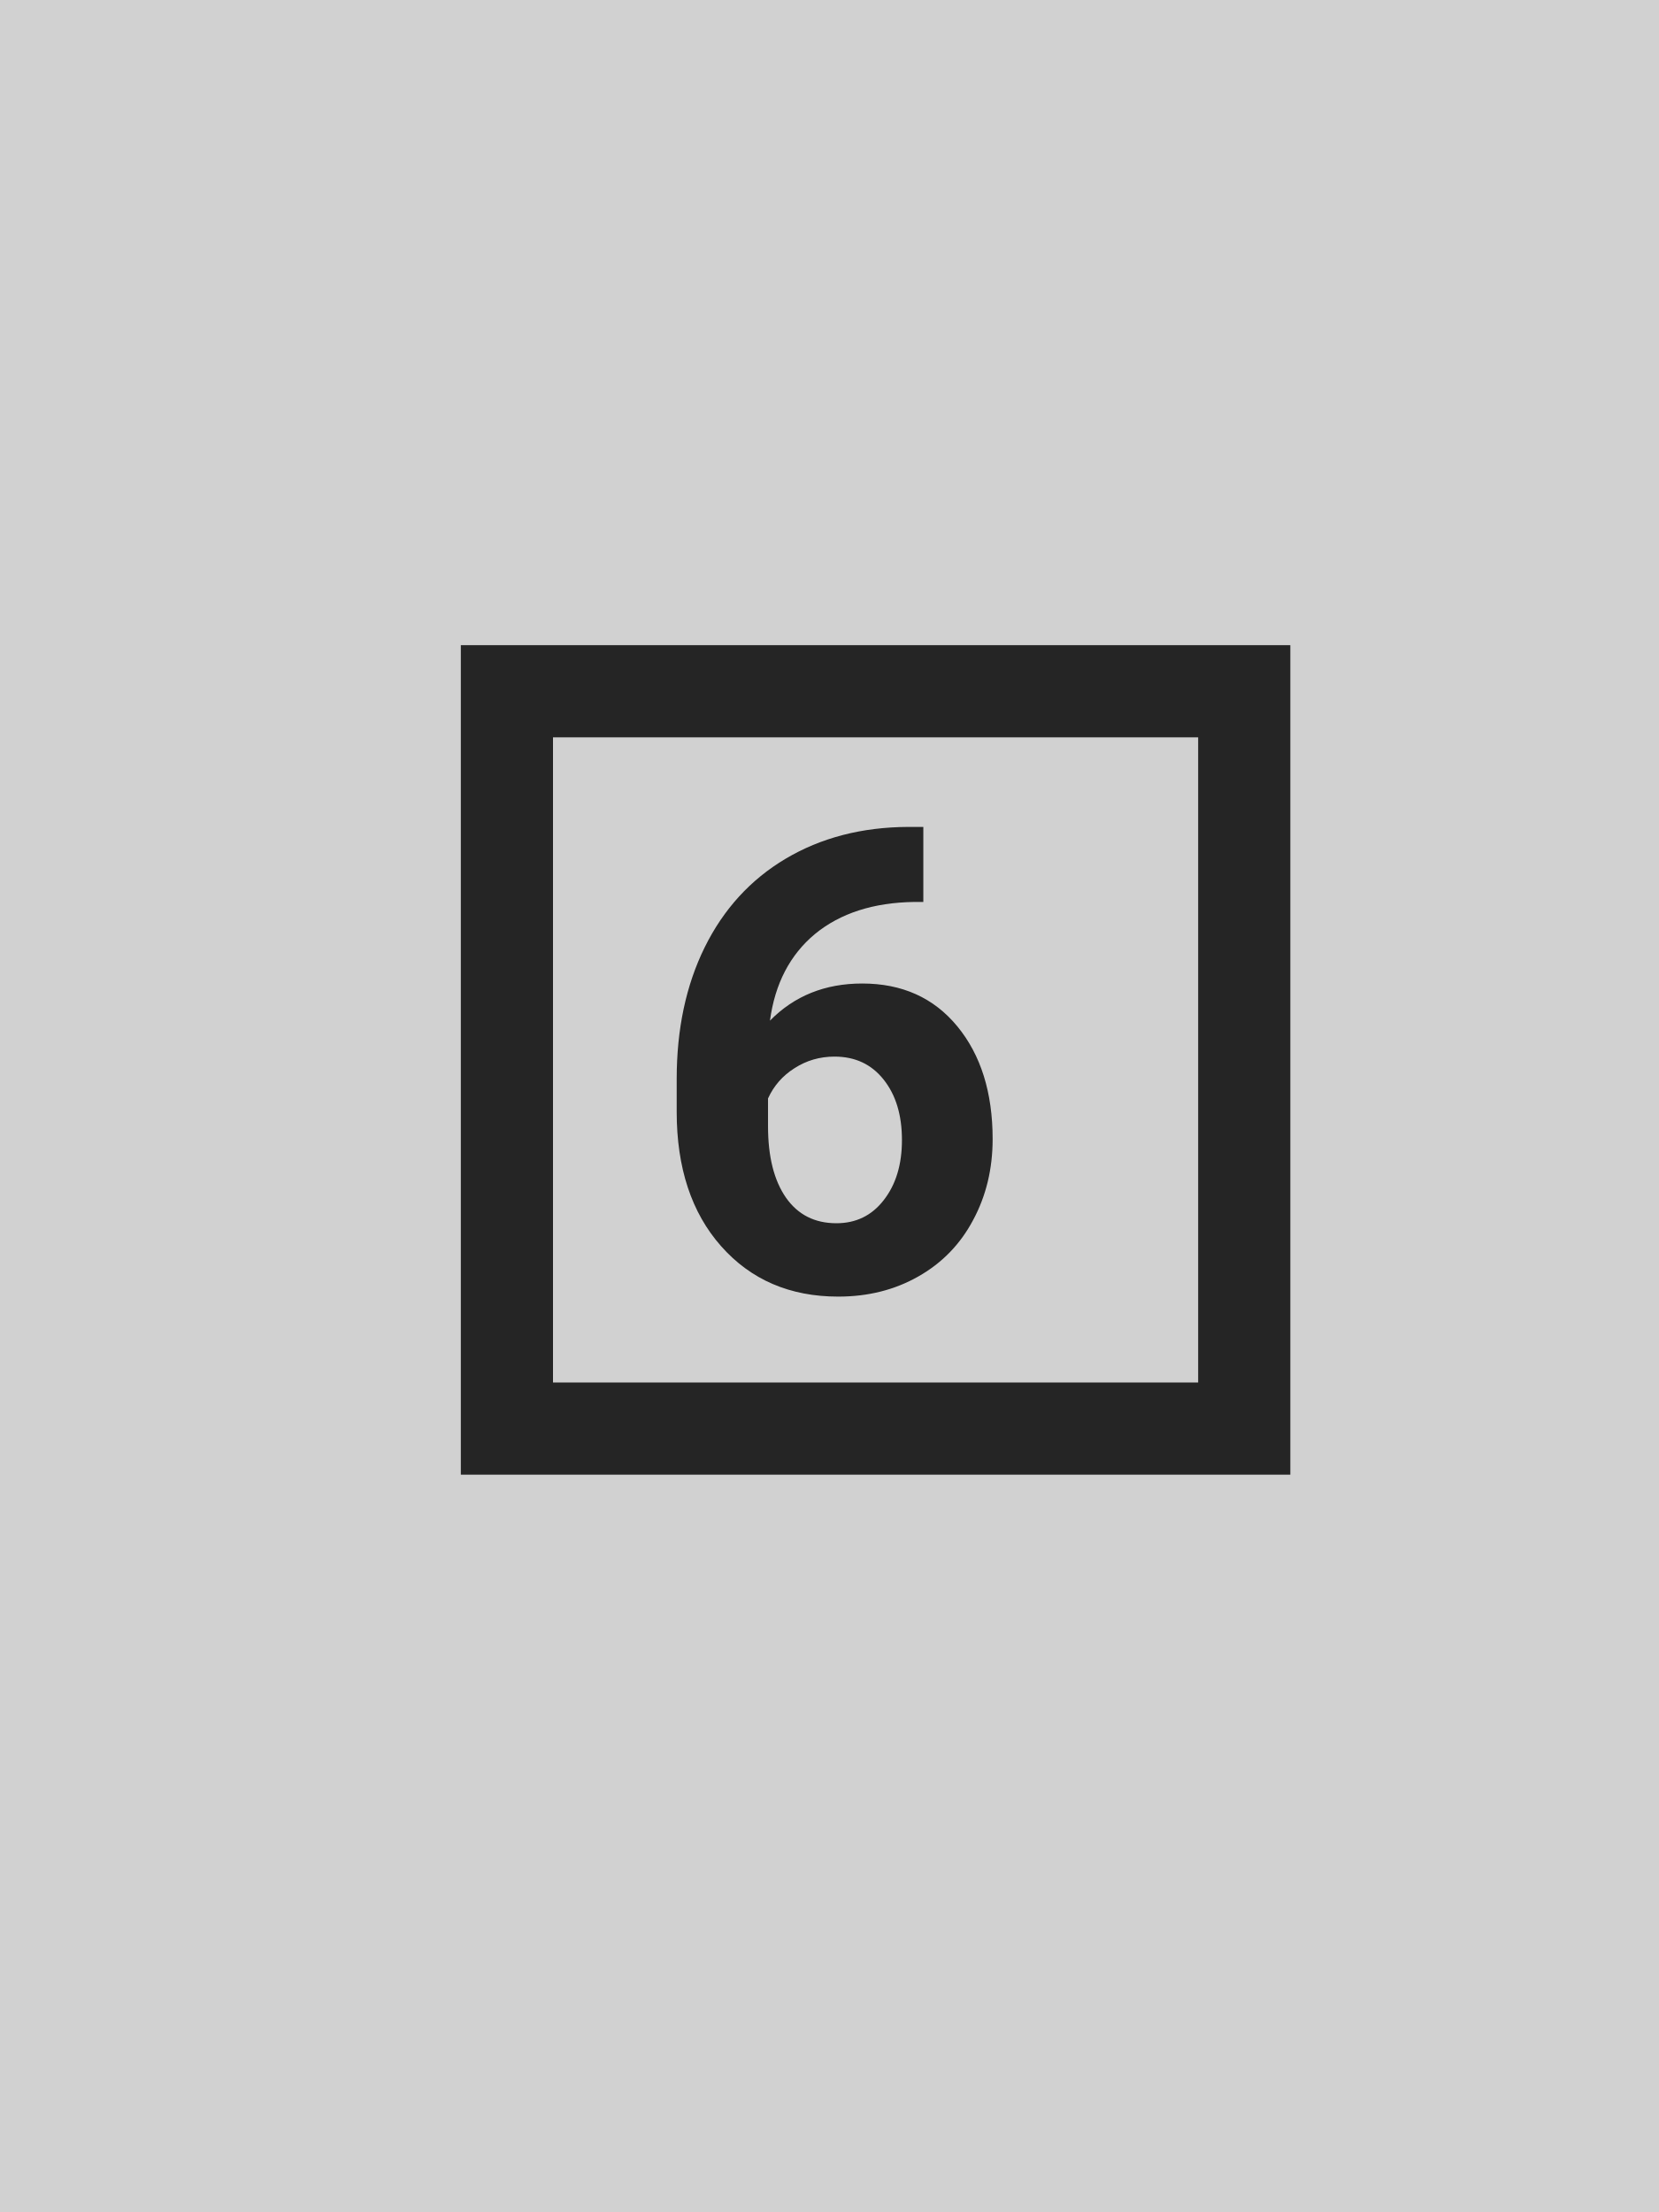
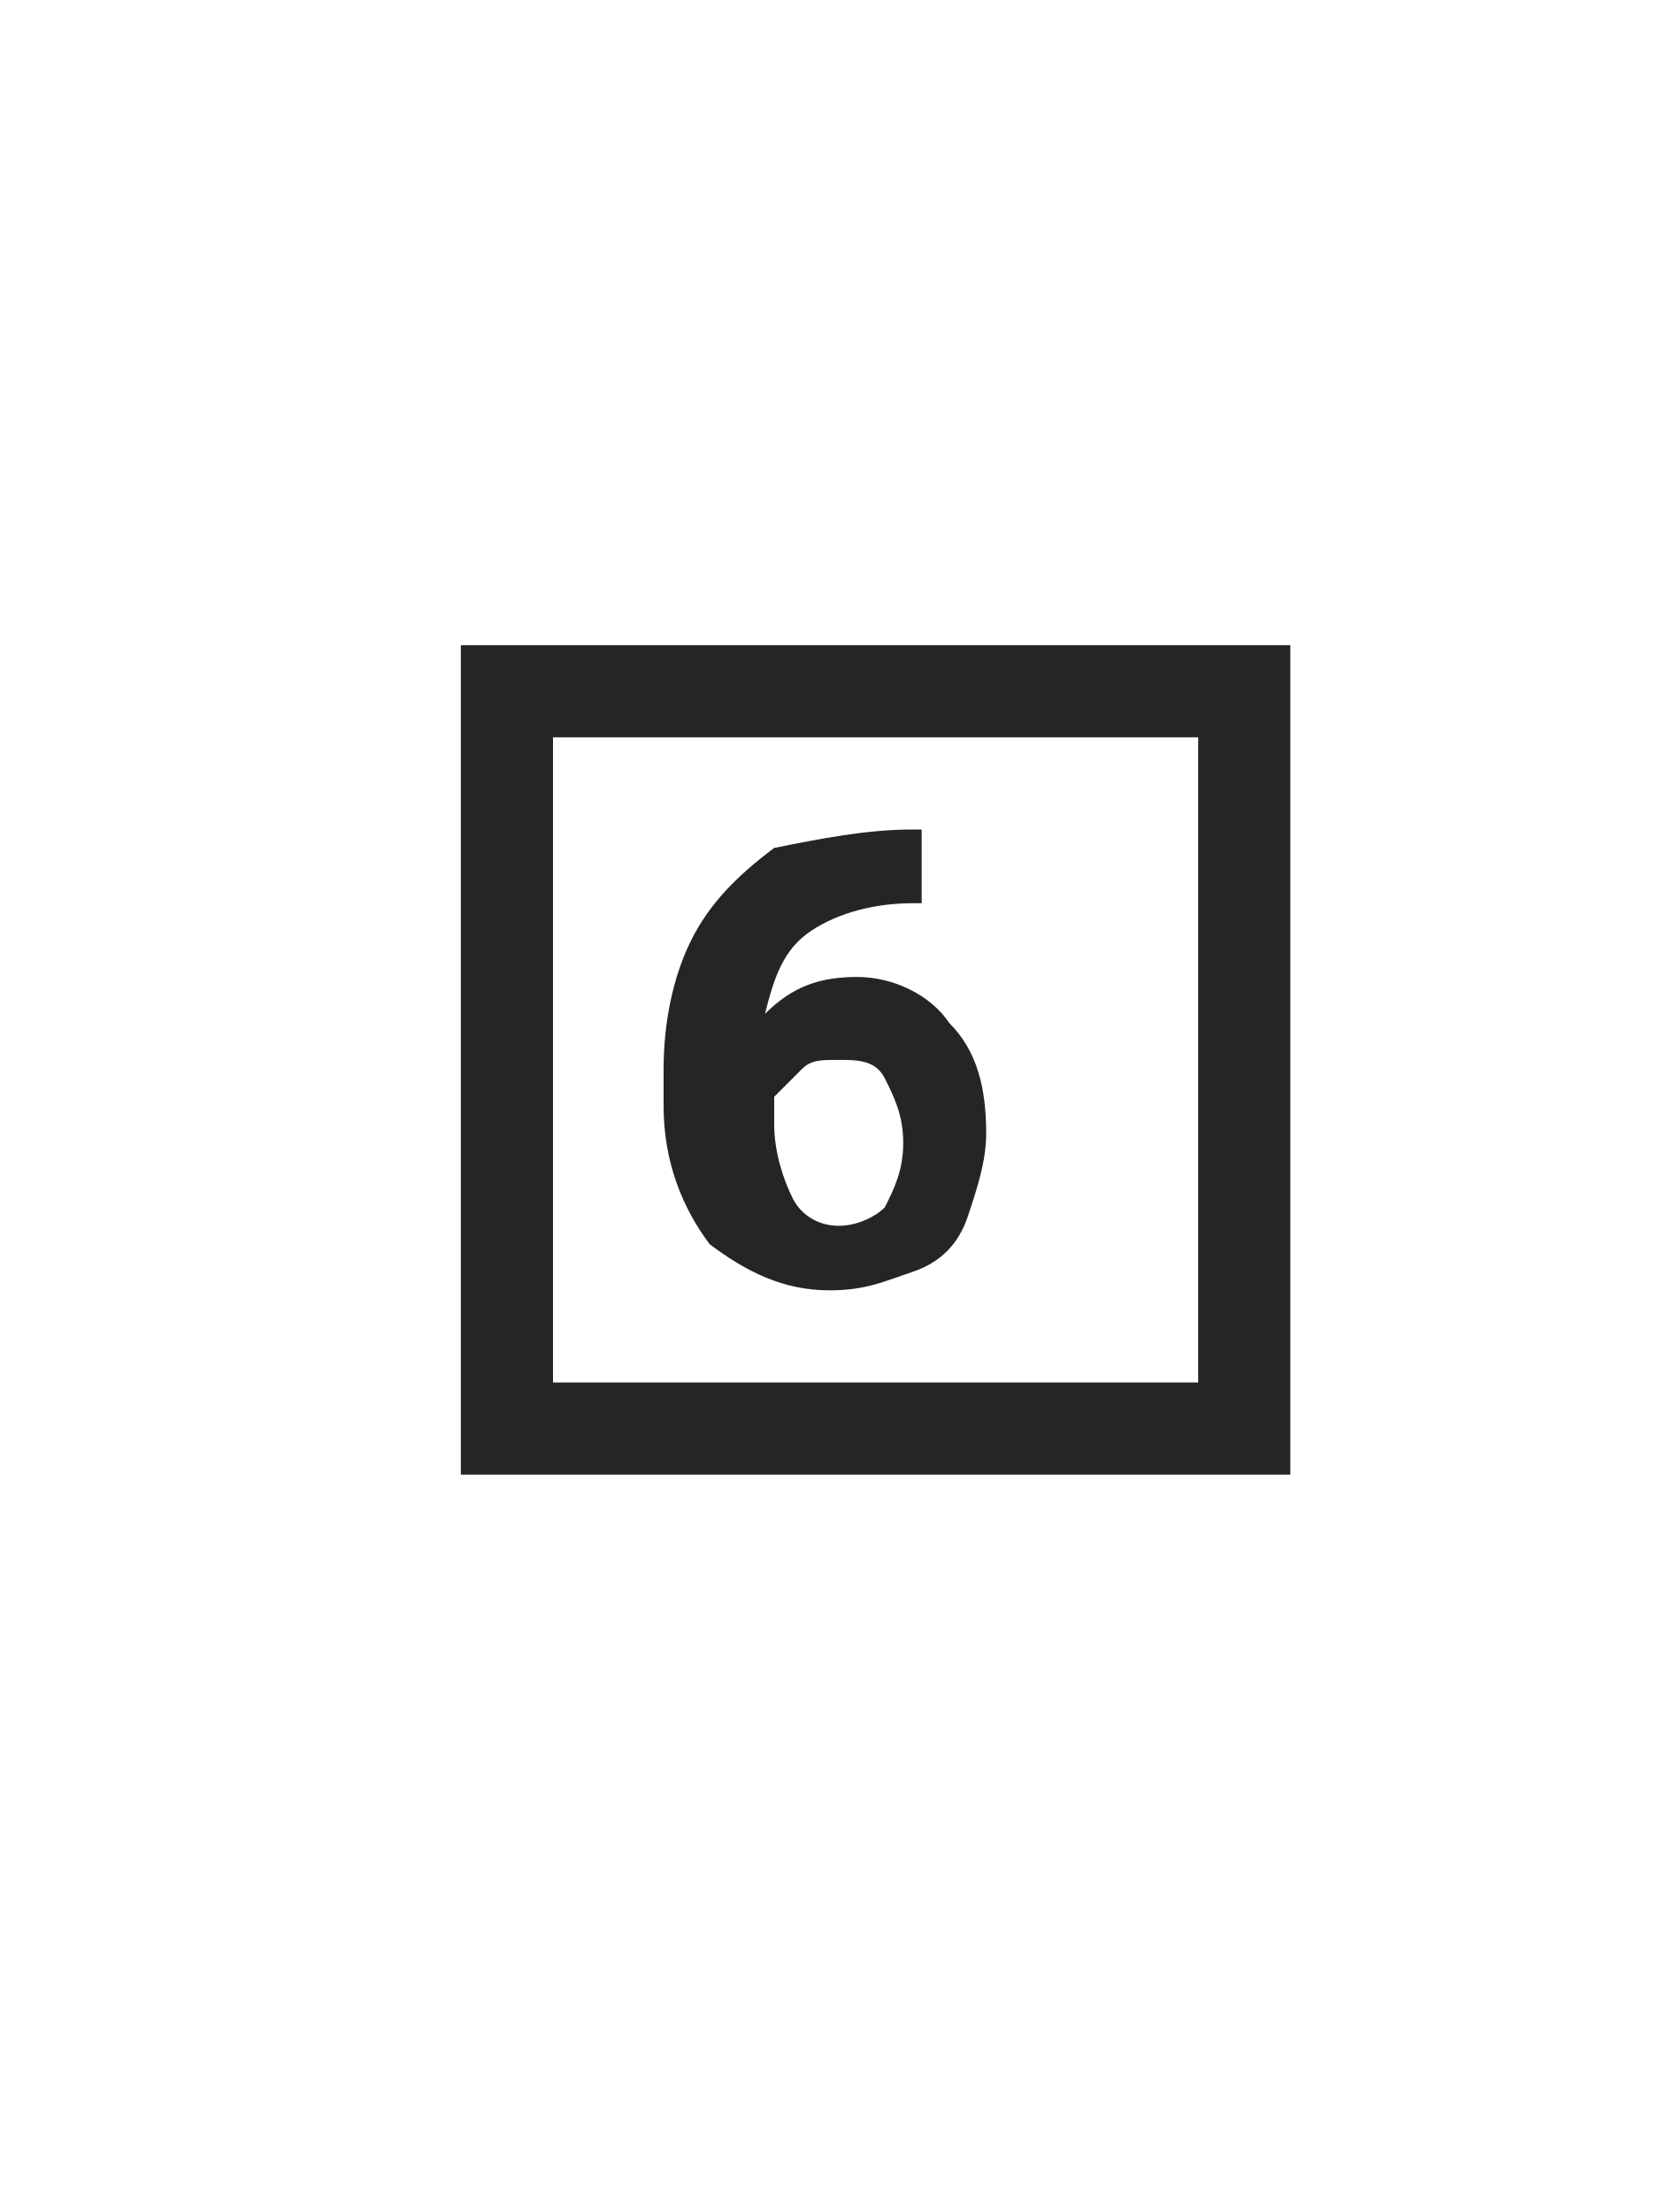
- <svg xmlns="http://www.w3.org/2000/svg" width="18" height="24" viewBox="0 0 18 24" fill="none">
-   <rect width="18" height="24" fill="#D1D1D1" />
-   <path fill-rule="evenodd" clip-rule="evenodd" d="M13 8H6V15H13V8ZM5 7V16H14V7H5Z" fill="#252525" />
-   <path d="M10.018 8.972V9.786H9.922C9.476 9.792 9.116 9.909 8.842 10.134C8.571 10.36 8.408 10.673 8.354 11.074C8.618 10.805 8.952 10.671 9.355 10.671C9.788 10.671 10.132 10.826 10.387 11.136C10.642 11.446 10.77 11.854 10.77 12.359C10.77 12.683 10.699 12.976 10.558 13.238C10.419 13.5 10.221 13.704 9.963 13.85C9.708 13.995 9.419 14.068 9.095 14.068C8.571 14.068 8.147 13.886 7.824 13.521C7.502 13.157 7.342 12.67 7.342 12.062V11.707C7.342 11.166 7.443 10.69 7.646 10.278C7.851 9.863 8.144 9.543 8.524 9.317C8.907 9.09 9.35 8.974 9.854 8.972H10.018ZM9.054 11.464C8.895 11.464 8.75 11.506 8.62 11.59C8.49 11.672 8.395 11.782 8.333 11.918V12.219C8.333 12.55 8.398 12.808 8.528 12.995C8.658 13.18 8.84 13.272 9.075 13.272C9.287 13.272 9.458 13.189 9.587 13.023C9.72 12.854 9.786 12.636 9.786 12.37C9.786 12.098 9.72 11.88 9.587 11.713C9.455 11.547 9.278 11.464 9.054 11.464Z" fill="#252525" />
+ <svg xmlns="http://www.w3.org/2000/svg" version="1.1" id="Layer_1" x="0px" y="0px" viewBox="0 0 18 24" style="enable-background:new 0 0 18 24;" xml:space="preserve">
+   <style type="text/css">
+ 	.st0{display:none;fill:#D1D1D1;}
+ 	.st1{fill-rule:evenodd;clip-rule:evenodd;fill:#252525;}
+ 	.st2{fill:#252525;}
+ </style>
+   <rect class="st0" width="18" height="24" />
+   <path class="st1" d="M13,8H6v7h7V8z M5,7v9h9V7H5z" />
+   <path class="st2" d="M10,9v0.8H9.9c-0.4,0-0.8,0.1-1.1,0.3c-0.3,0.2-0.4,0.5-0.5,0.9c0.3-0.3,0.6-0.4,1-0.4c0.4,0,0.8,0.2,1,0.5  c0.3,0.3,0.4,0.7,0.4,1.2c0,0.3-0.1,0.6-0.2,0.9c-0.1,0.3-0.3,0.5-0.6,0.6c-0.3,0.1-0.5,0.2-0.9,0.2c-0.5,0-0.9-0.2-1.3-0.5  c-0.3-0.4-0.5-0.9-0.5-1.5v-0.4c0-0.5,0.1-1,0.3-1.4c0.2-0.4,0.5-0.7,0.9-1C8.9,9.1,9.4,9,9.9,9H10z M9.1,11.5c-0.2,0-0.3,0-0.4,0.1  c-0.1,0.1-0.2,0.2-0.3,0.3v0.3c0,0.3,0.1,0.6,0.2,0.8c0.1,0.2,0.3,0.3,0.5,0.3c0.2,0,0.4-0.1,0.5-0.2c0.1-0.2,0.2-0.4,0.2-0.7  c0-0.3-0.1-0.5-0.2-0.7C9.5,11.5,9.3,11.5,9.1,11.5z" />
</svg>
